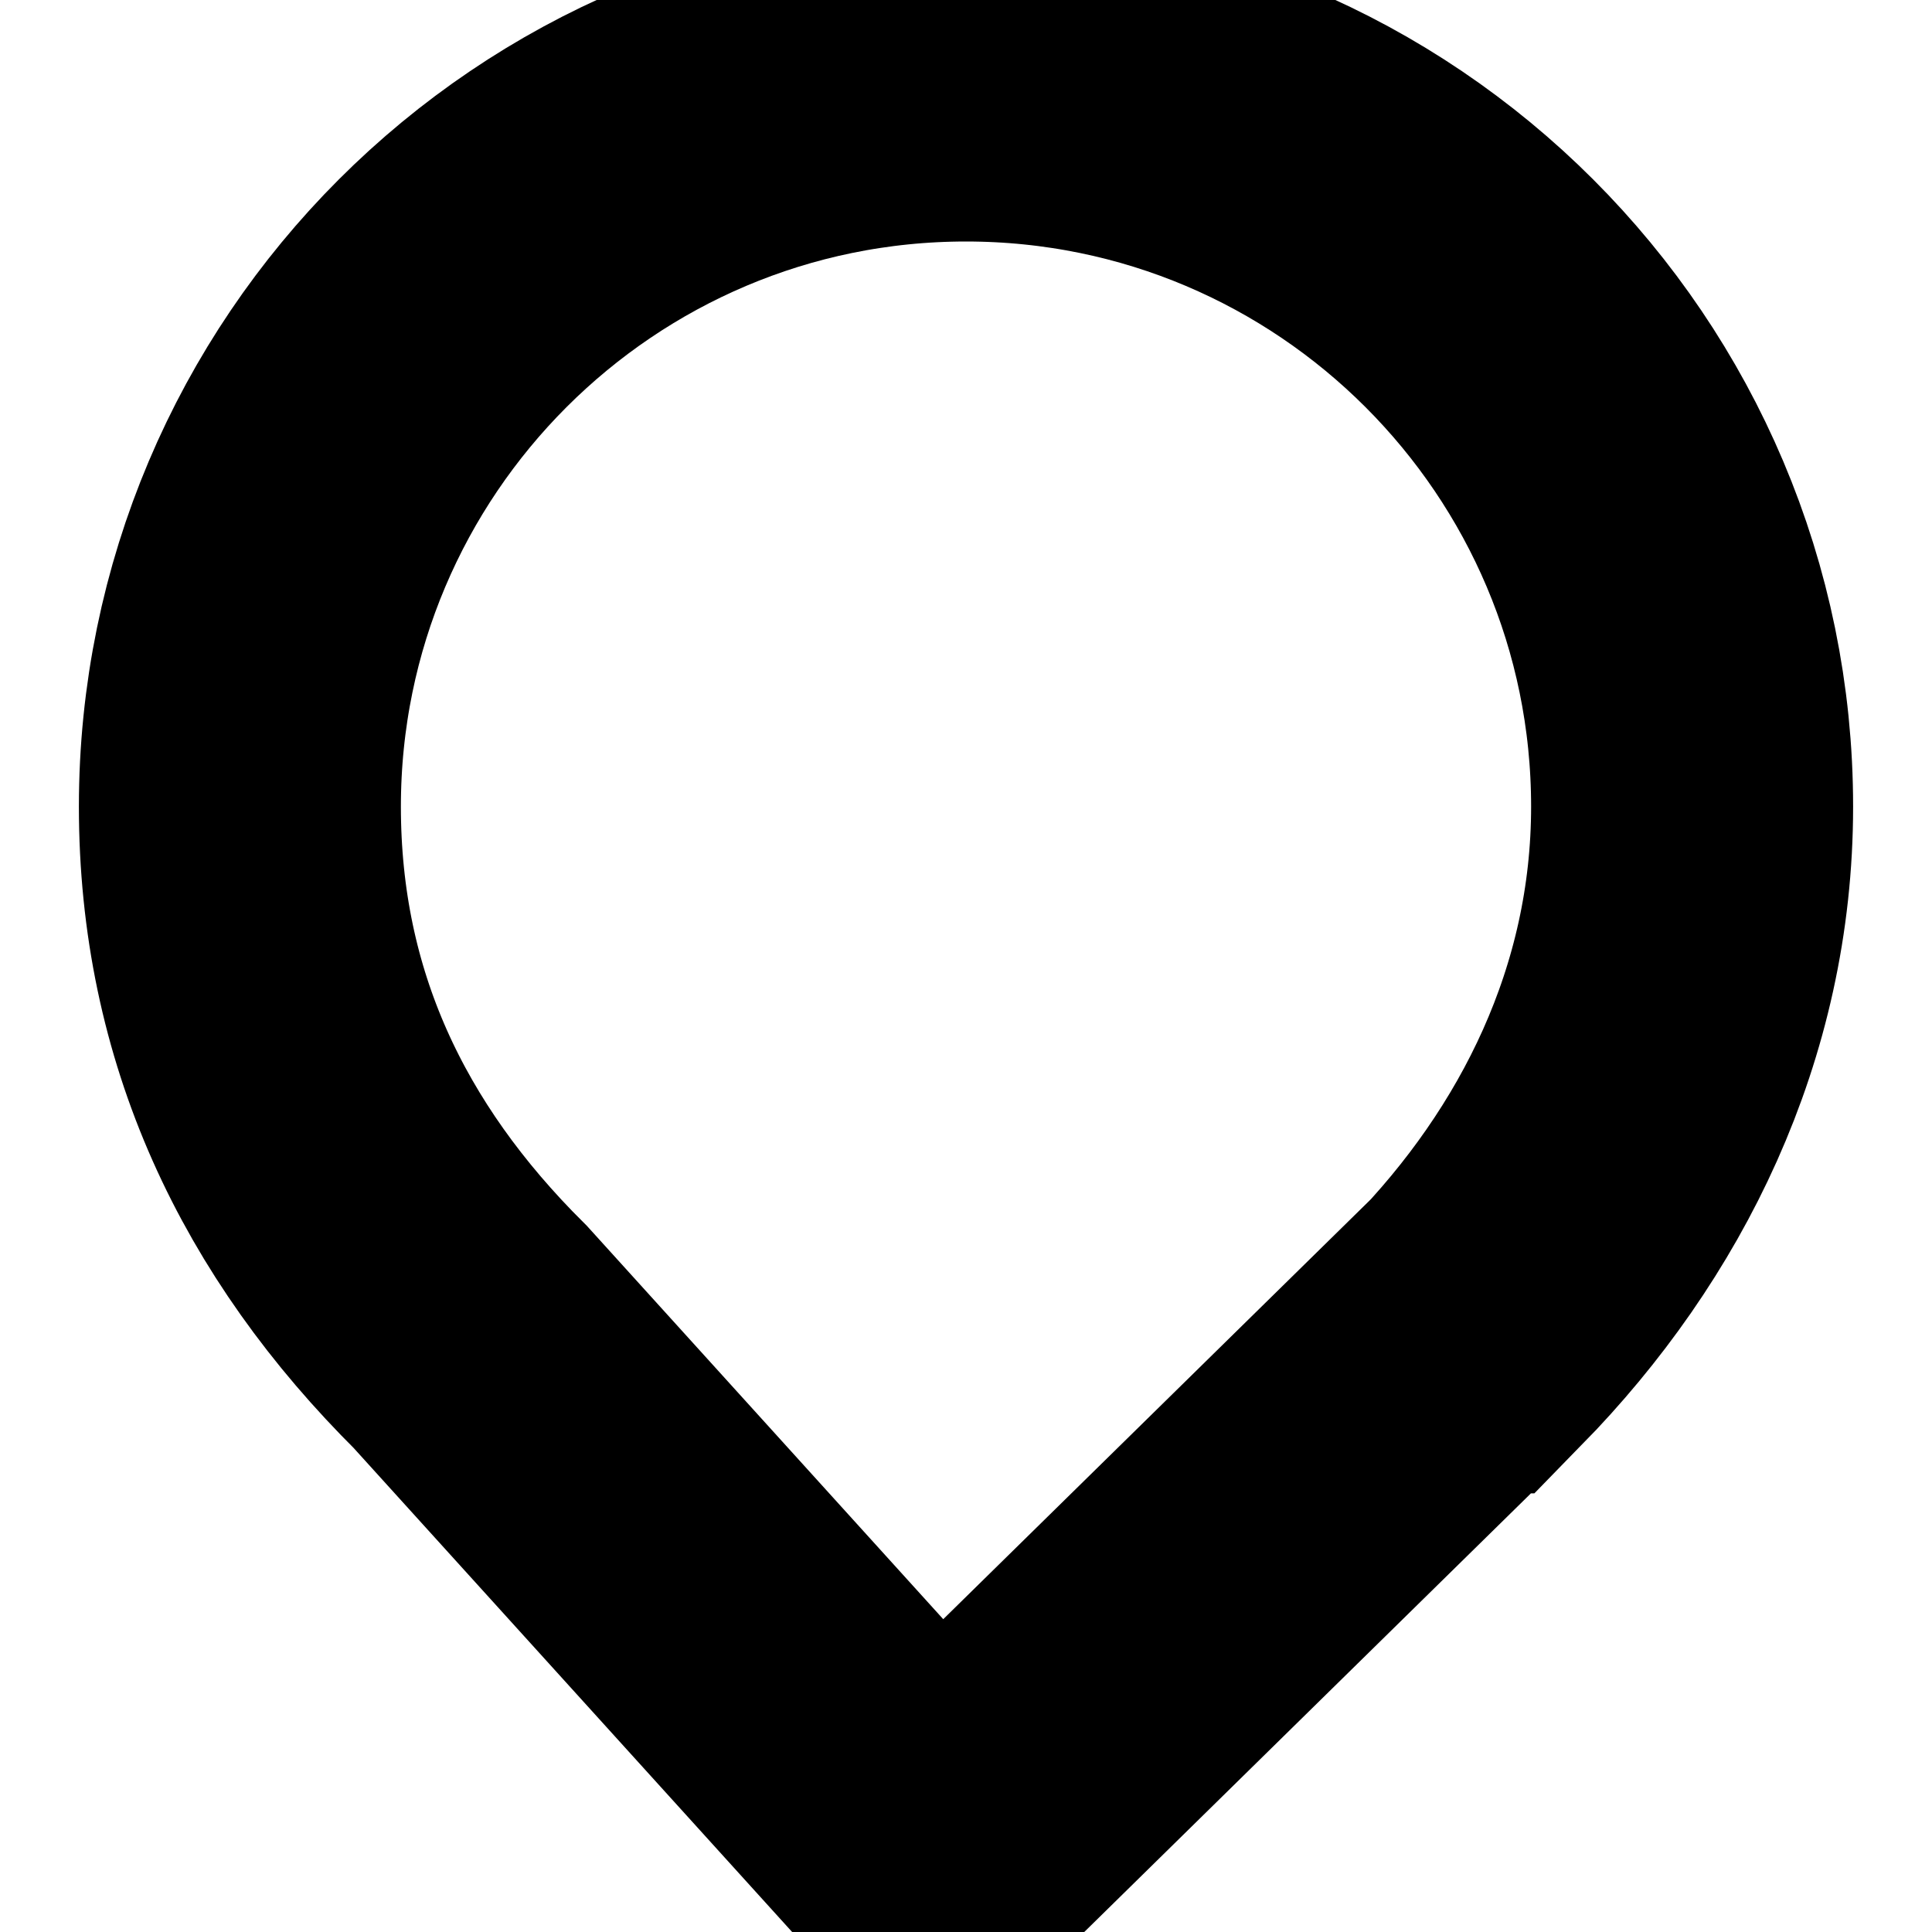
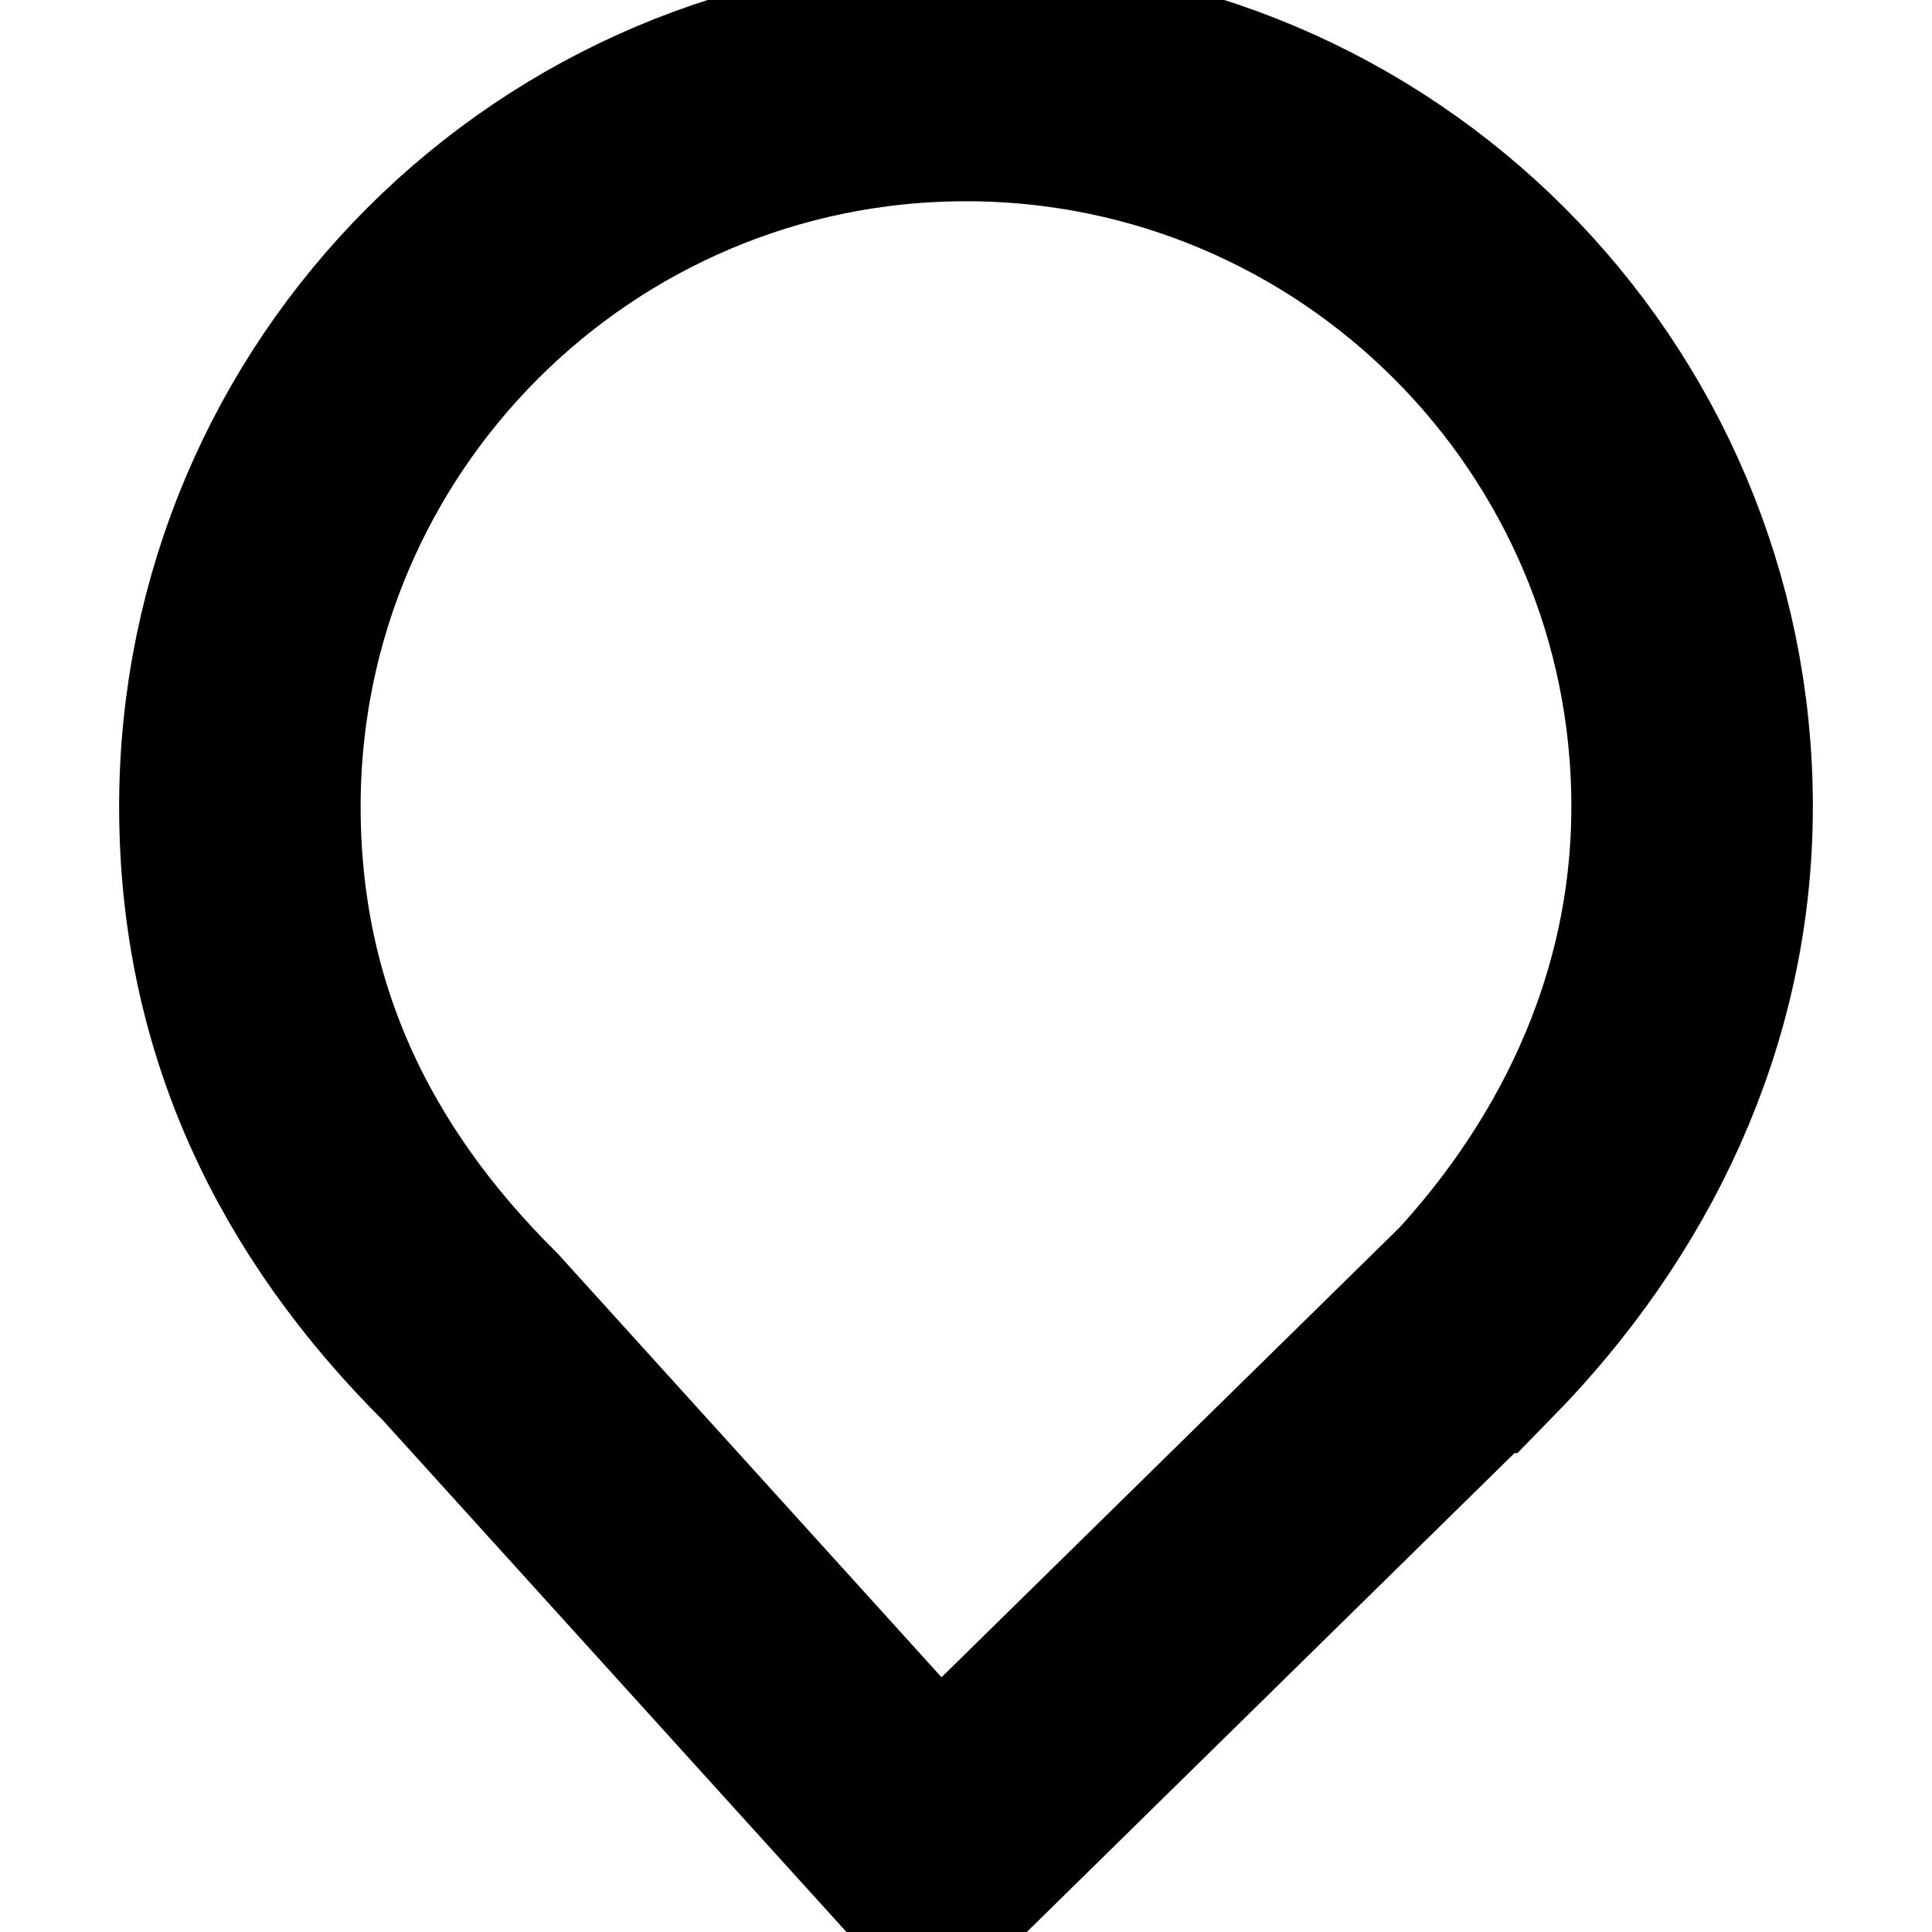
<svg xmlns="http://www.w3.org/2000/svg" xmlns:ns1="https://boxy-svg.com" viewBox="0 0 24 24" width="24pt" height="24pt" version="1.1" id="svg4">
  <defs id="defs8">
    <ns1:export>
      <ns1:file format="svg" units="pt" />
    </ns1:export>
  </defs>
-   <path d="M 18.219,16.551 C 19.896,14.836 21.02,12.588 21.02,10.02 21.02,5.042 16.978,1 12,1 7.022,1 2.98,5.042 2.98,10.02 c 0,2.6 1.027,4.767 2.864,6.59 v 0 l 5.789,6.39 6.567,-6.449 z" id="path2" style="stroke-width: 4px; stroke-opacity: 1; fill: rgba(162, 19, 19, 0); stroke: #000;" />
+   <path d="M 18.219,16.551 C 19.896,14.836 21.02,12.588 21.02,10.02 21.02,5.042 16.978,1 12,1 7.022,1 2.98,5.042 2.98,10.02 c 0,2.6 1.027,4.767 2.864,6.59 v 0 l 5.789,6.39 6.567,-6.449 z" id="path2" style="stroke-width: 3px; stroke-opacity: 1; fill: rgba(162, 19, 19, 0); stroke: #000;" />
  <path style="fill-opacity: 0; fill-rule: evenodd; stroke-width: 0.096; paint-order: markers stroke; fill: rgba(162, 19, 19, 0); stroke: #000;" d="M 9.049 19.349 C 7.604 17.754 6.256 16.273 6.053 16.058 C 4.577 14.493 3.801 12.913 3.566 10.995 C 3.516 10.591 3.516 9.459 3.566 9.055 C 3.907 6.276 5.51 3.899 7.953 2.55 C 8.88 2.038 9.94 1.702 11.079 1.559 C 11.462 1.511 12.573 1.51 12.959 1.558 C 14.94 1.804 16.659 2.639 18.035 4.022 C 18.473 4.463 18.723 4.765 19.062 5.264 C 19.488 5.893 19.81 6.531 20.049 7.221 C 21.023 10.043 20.475 13.021 18.538 15.426 C 18.195 15.852 18.193 15.854 15.198 18.788 C 13.786 20.171 12.416 21.516 12.153 21.776 L 11.675 22.249 L 9.049 19.349 Z" id="path1813" />
</svg>
